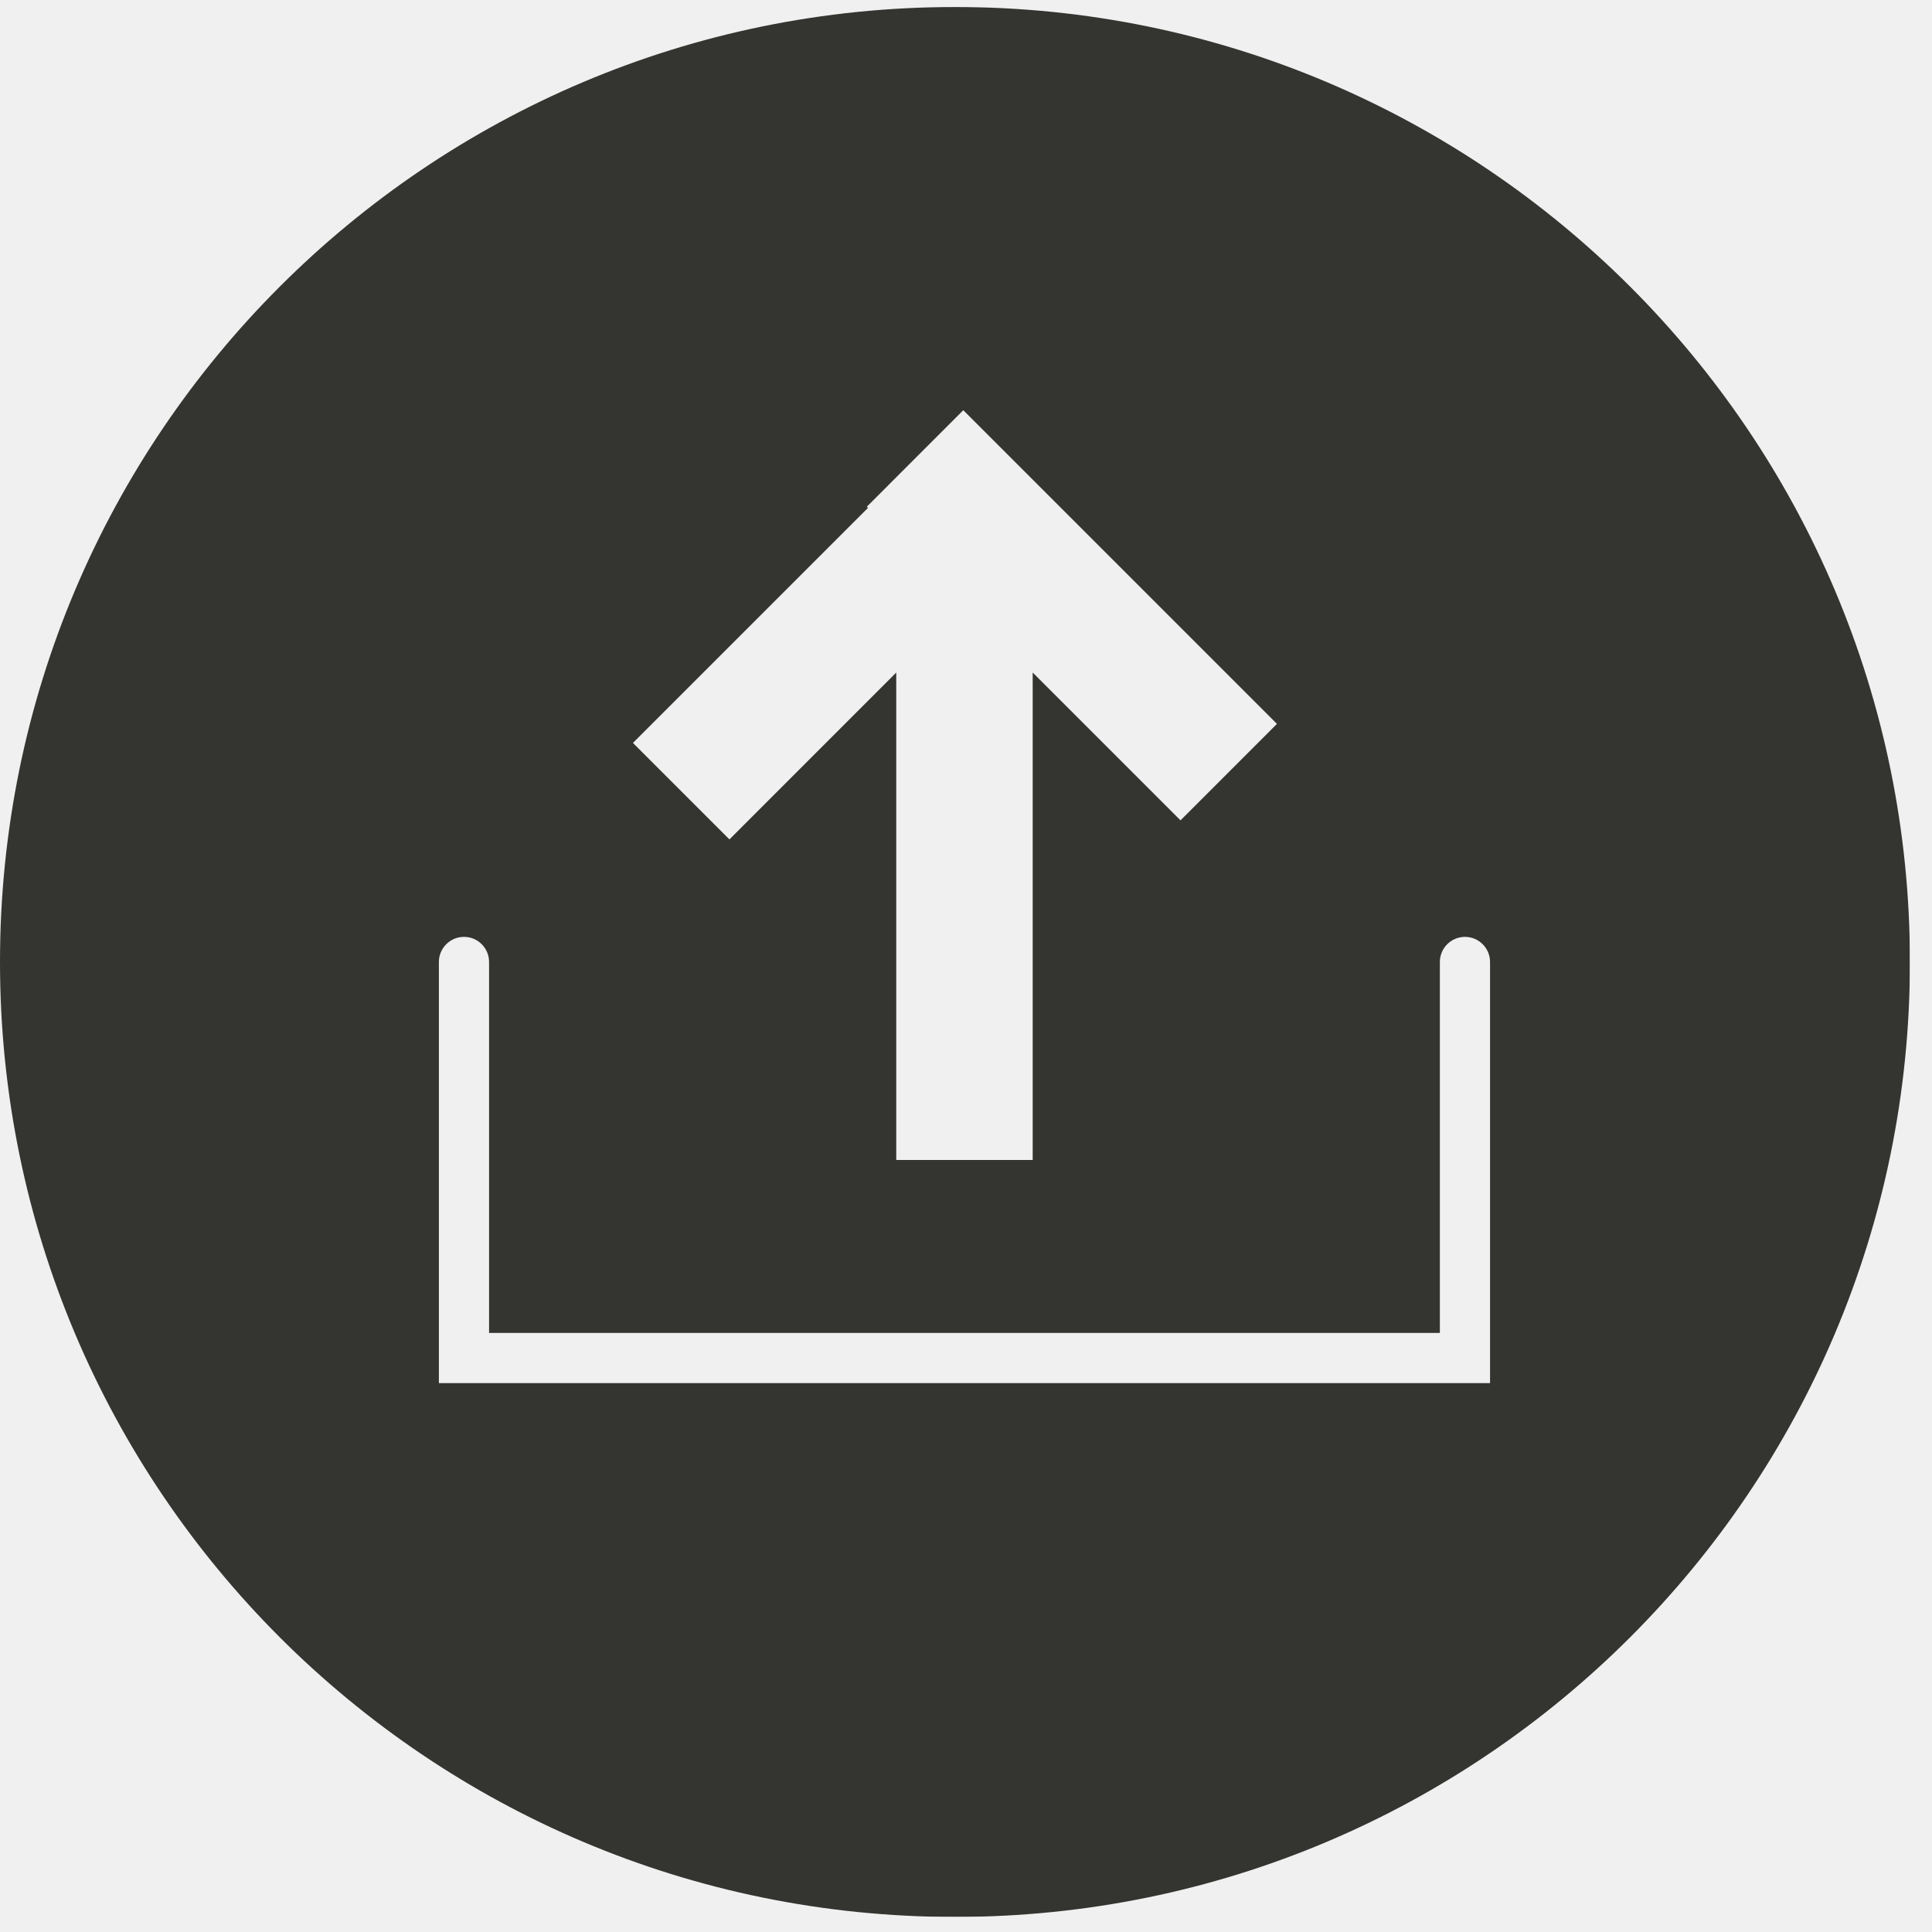
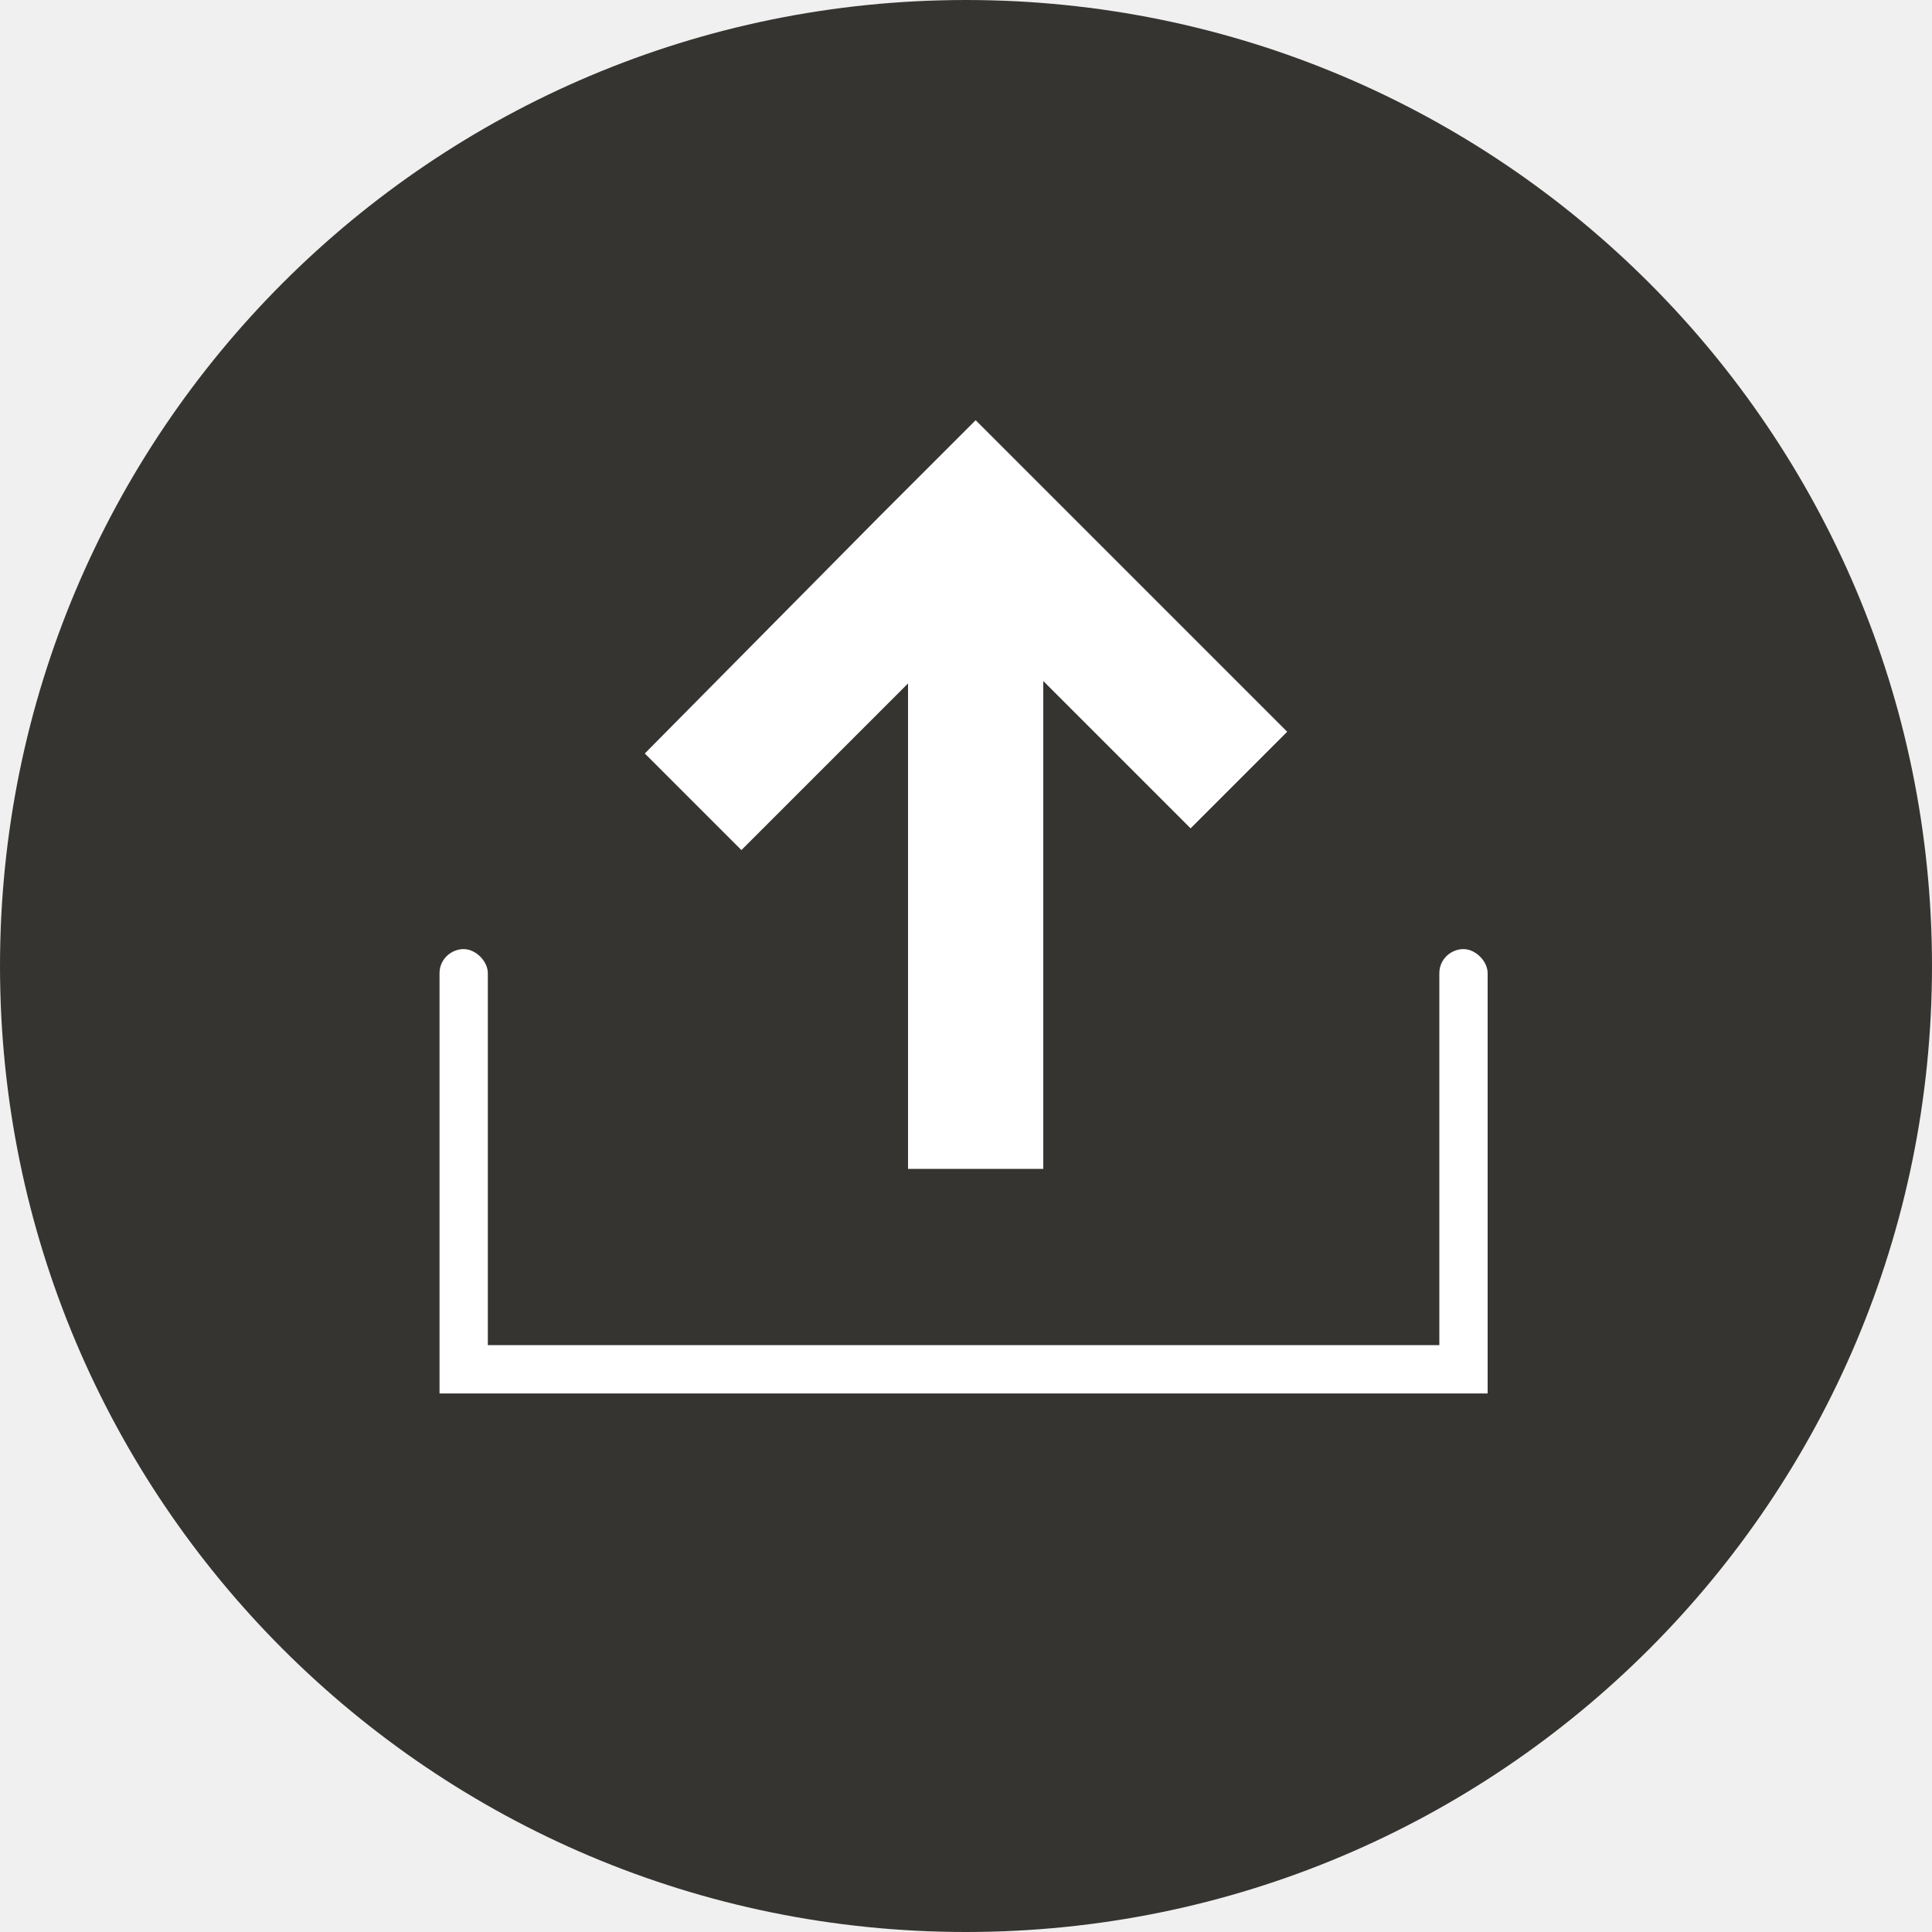
- <svg xmlns="http://www.w3.org/2000/svg" xmlns:xlink="http://www.w3.org/1999/xlink" width="77px" height="77px" viewBox="0 0 77 77" version="1.1">
-   <defs>
-     <polygon id="path-1" points="0 0.88 76.12 0.88 76.12 77 0 77" />
-   </defs>
-   <g id="Page-1" stroke="none" stroke-width="1" fill="none" fill-rule="evenodd">
-     <g id="E-Zeitstrahl" transform="translate(-1322, -2132)">
-       <g id="Group-2" transform="translate(1322, 1945)">
-         <g id="Group">
-           <g id="Group-7" transform="translate(0, 186)">
-             <g id="Group-6" transform="translate(0, 0.3992)">
-               <mask id="mask-2" fill="white">
-                 <use xlink:href="#path-1" />
-               </mask>
-               <g id="Clip-5" />
-               <path d="M59.386,55.724 L17.492,55.724 L17.492,38.94 C17.492,38.388 17.94,37.94 18.492,37.94 C19.045,37.94 19.492,38.388 19.492,38.94 L19.492,53.724 L57.386,53.724 L57.386,38.94 C57.386,38.388 57.834,37.94 58.386,37.94 C58.938,37.94 59.386,38.388 59.386,38.94 L59.386,55.724 Z M34.548,20.795 L38.392,16.95 L38.439,16.997 L42.284,20.842 L50.893,29.451 L47.049,33.296 L41.158,27.405 L41.158,46.832 L35.72,46.832 L35.72,27.405 L29.072,34.055 L25.226,30.21 L34.594,20.842 L34.548,20.795 Z M38.06,0.88 C17.04,0.88 0,17.92 0,38.94 C0,59.96 17.04,77 38.06,77 C59.08,77 76.12,59.96 76.12,38.94 C76.12,17.92 59.08,0.88 38.06,0.88 L38.06,0.88 Z" id="Fill-4" fill="#343431" mask="url(#mask-2)" />
-             </g>
-           </g>
-         </g>
-       </g>
-     </g>
-   </g>
+ <svg xmlns="http://www.w3.org/2000/svg" version="1.1" id="Ebene_1" x="0px" y="0px" viewBox="0 0 80 80" style="enable-background:new 0 0 80 80;" xml:space="preserve">
+   <style type="text/css">
+ 	.st0{fill:#FFFFFF;}
+ 	.st1{fill:#353431;}
+ </style>
+   <circle class="st0" cx="40" cy="40" r="40" />
+   <path class="st1" d="M40,0C17.9,0,0,17.9,0,40c0,22.1,17.9,40,40,40s40-17.9,40-40C80,17.9,62.1,0,40,0z M36.4,21.4l4-4l0,0l4,4  l8.9,8.9l-4,4l-6.1-6.1v20.2h-5.6V28.3l-6.9,6.9l-4-4L36.4,21.4L36.4,21.4z M61.8,57.7H18.2V40.3c0-0.6,0.5-1,1-1s1,0.5,1,1v15.4  h39.4V40.3c0-0.6,0.5-1,1-1s1,0.5,1,1V57.7z" />
</svg>
